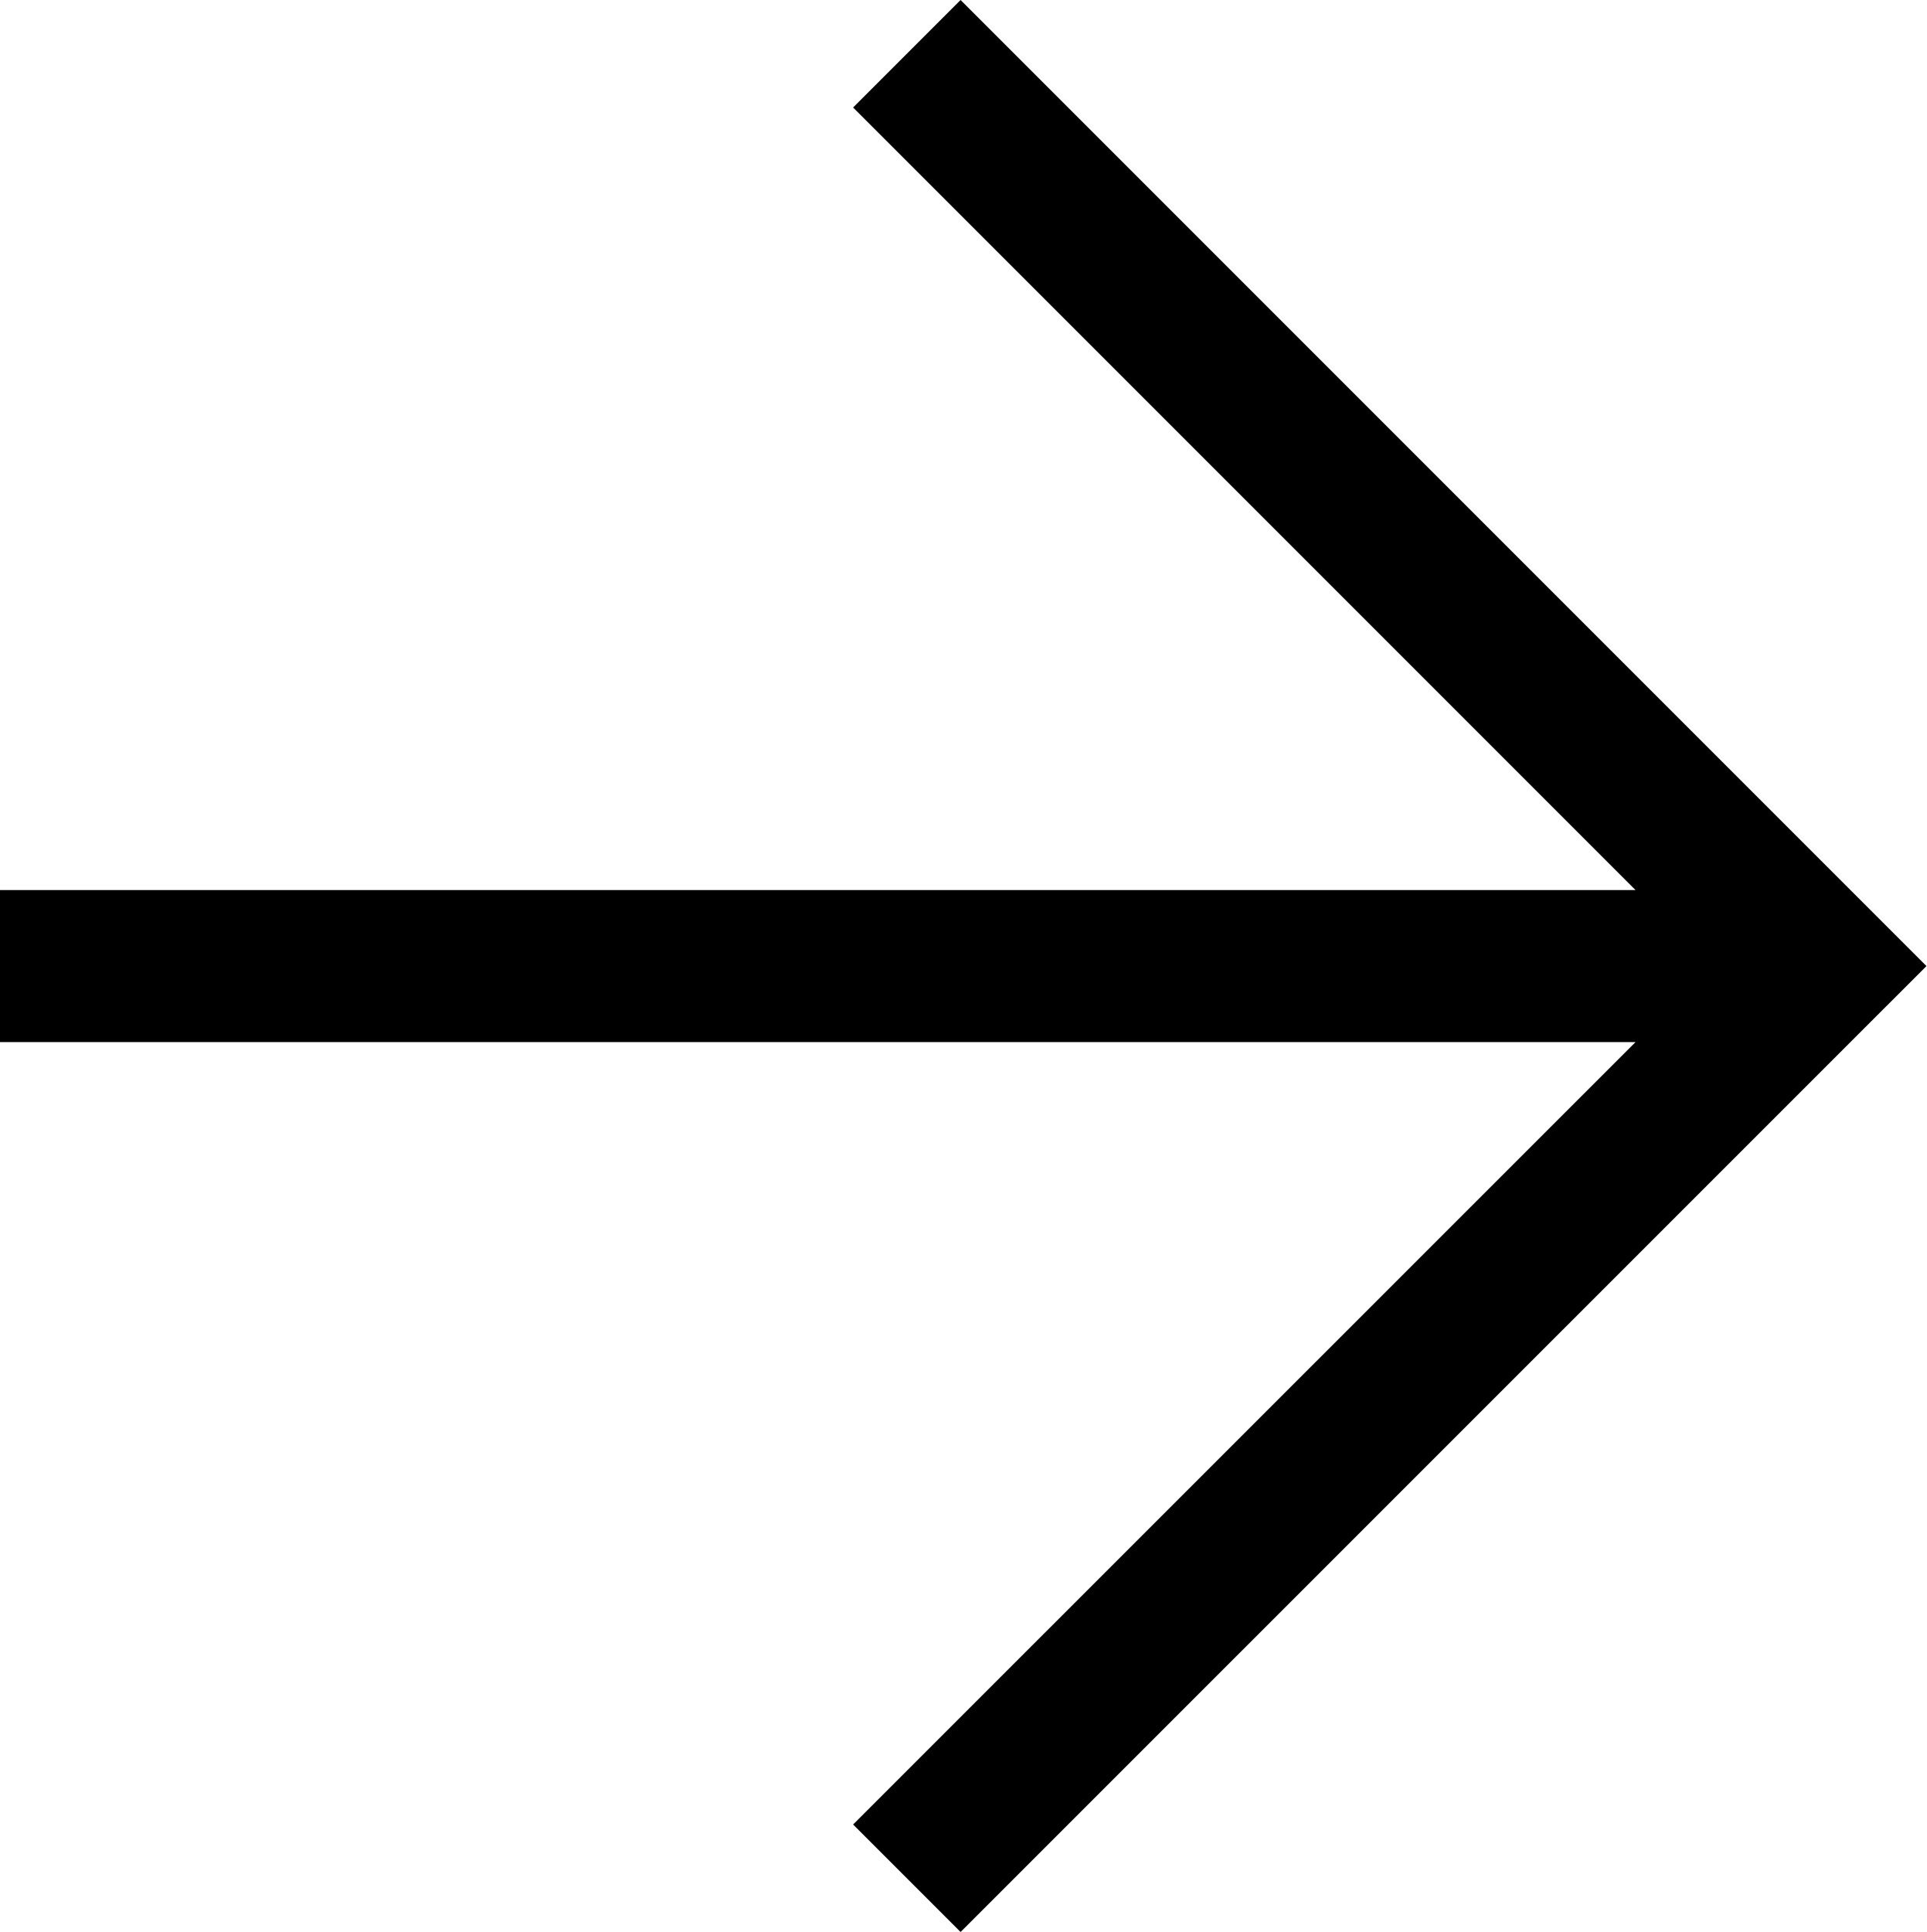
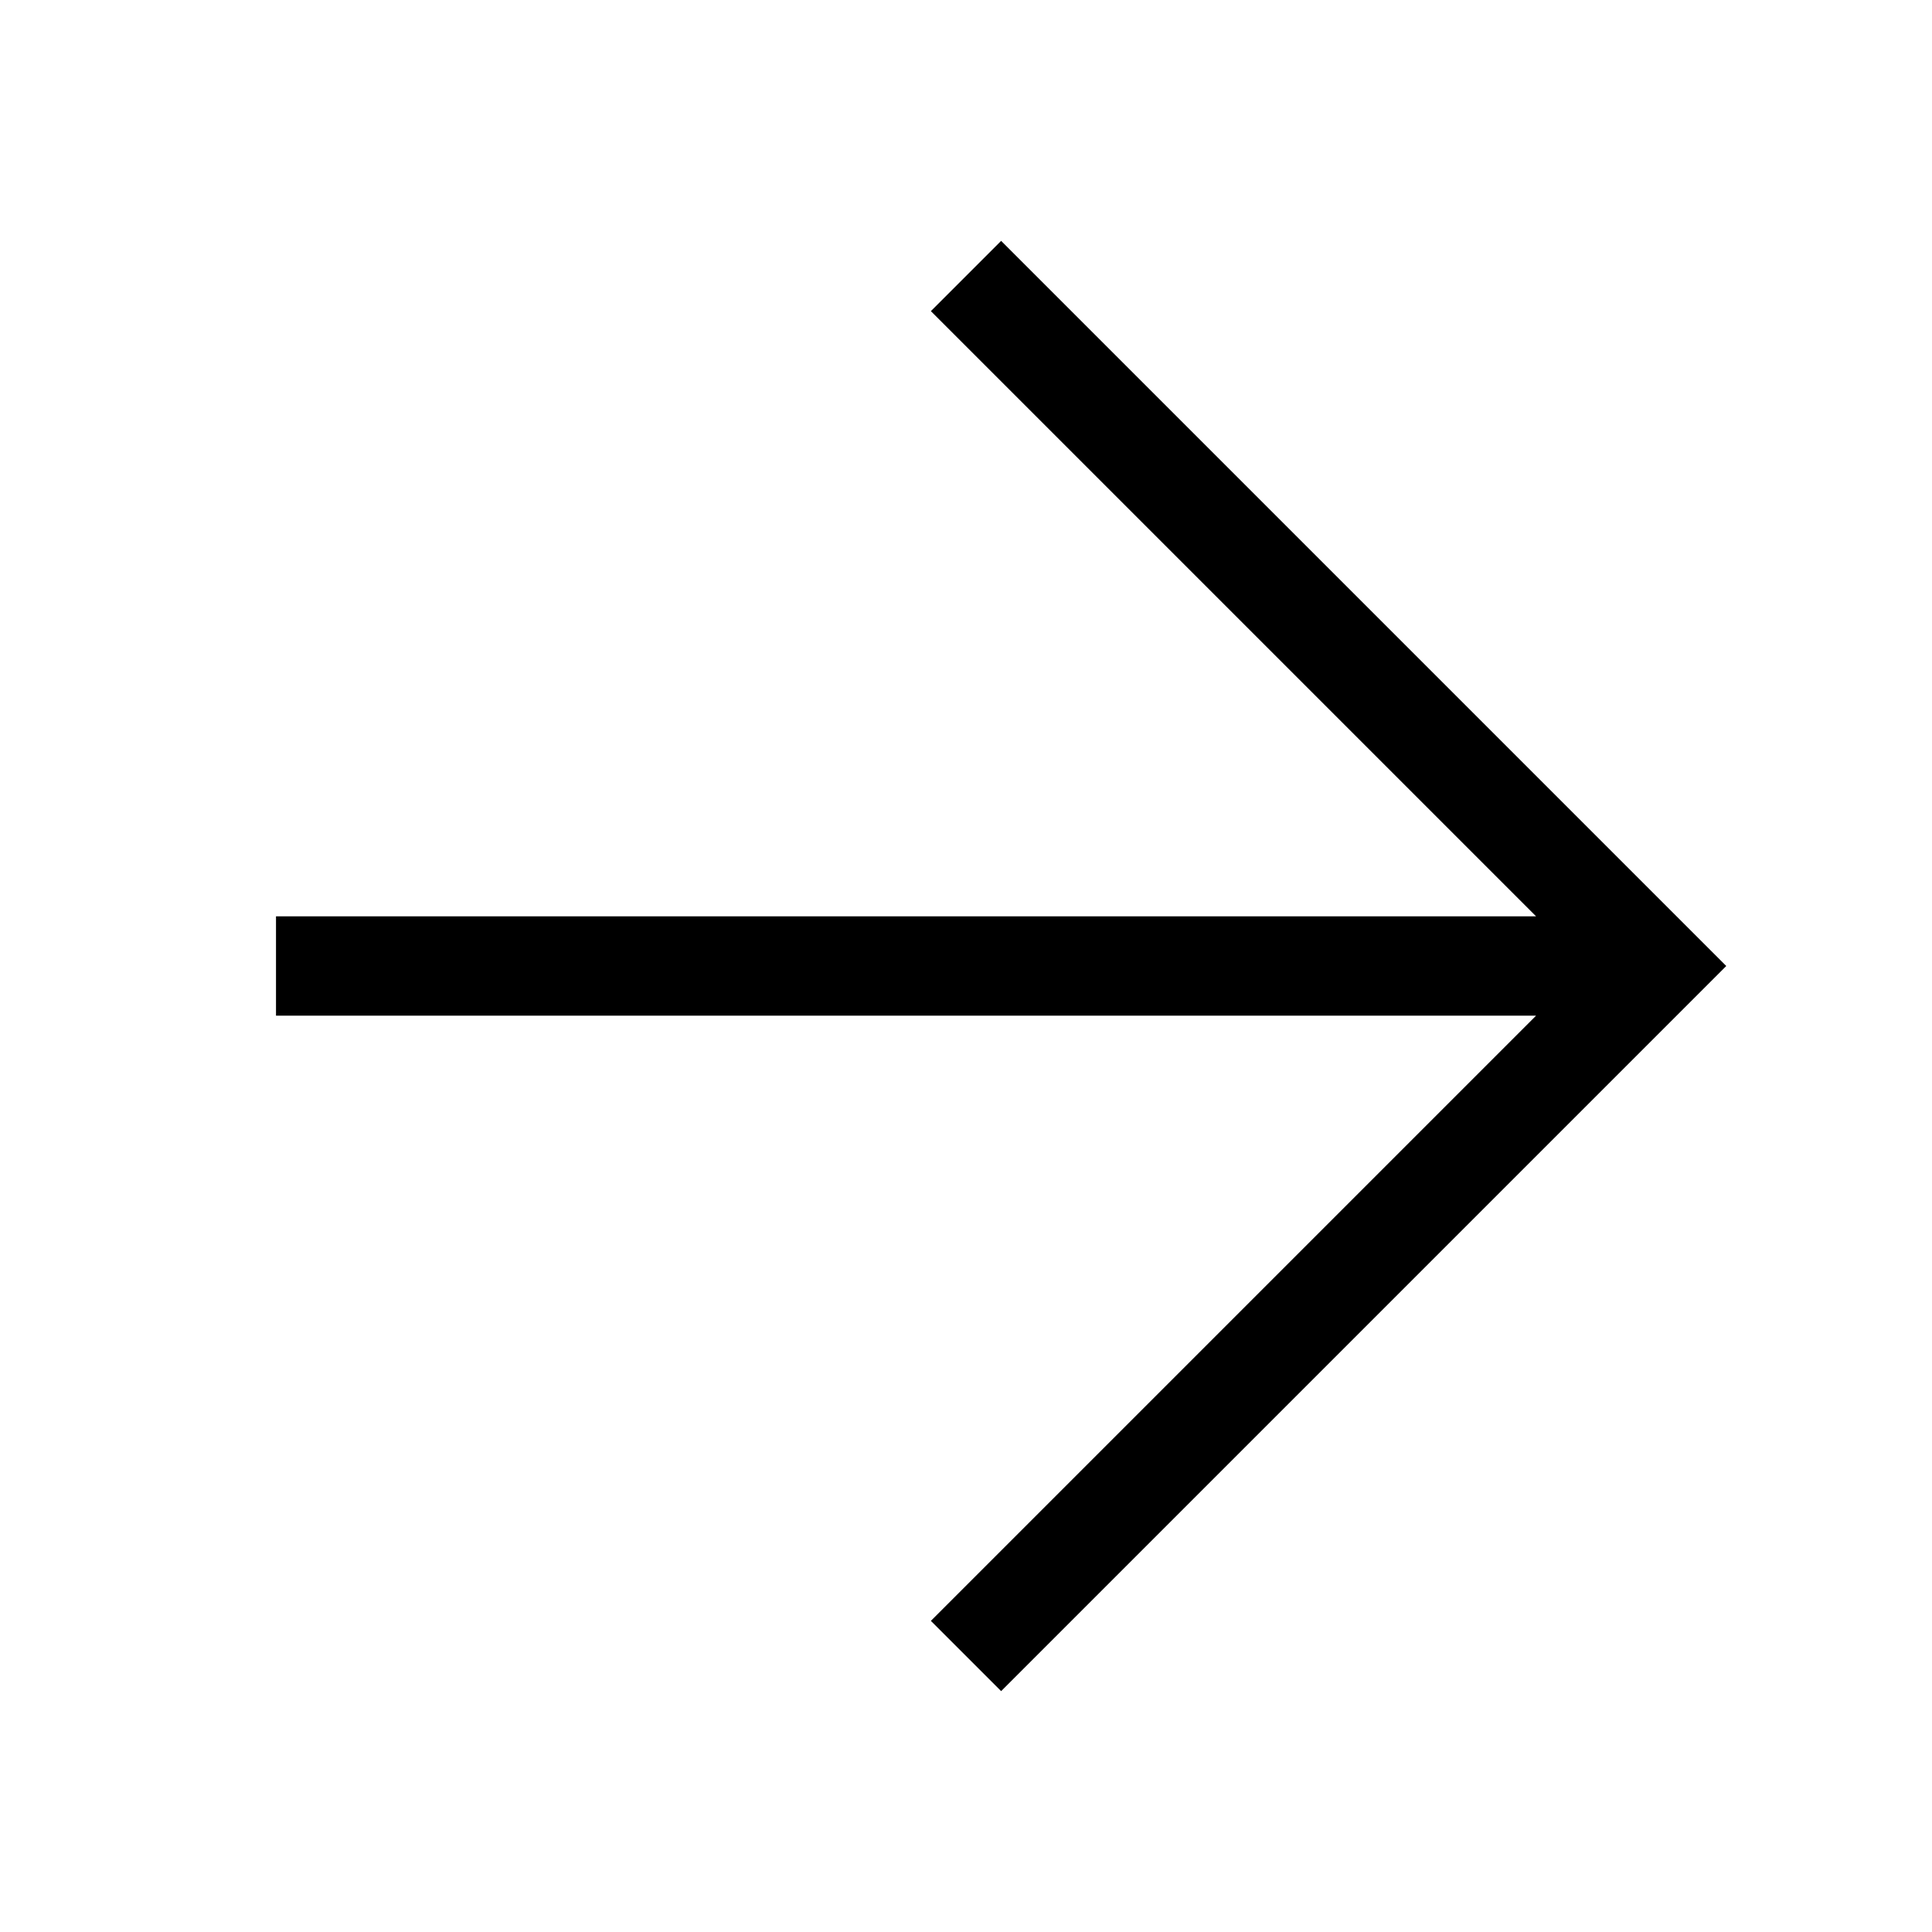
- <svg xmlns="http://www.w3.org/2000/svg" version="1.1" id="XMLID_1_" x="0px" y="0px" viewBox="0 0 12.673 12.707" enable-background="new 0 0 12.673 12.707" xml:space="preserve">
-   <polygon id="arrow" fill="#000" points="6.319,0 5.612,0.707 10.759,5.854 0,5.854 0,6.854 10.759,6.854 5.612,12  6.319,12.707 12.673,6.354 " />
+ <svg xmlns="http://www.w3.org/2000/svg" version="1.1" id="XMLID_1_" x="0px" y="0px" viewBox="0 0 700 700" enable-background="new 0 0 700 700" xml:space="preserve">
+   <g id="arrow-thin">
+     <polygon points="362.728,87.272 337.272,112.728 556.544,332 100,332 100,368 556.544,368 337.272,587.273 362.728,612.727    625.456,350  " />
+     <rect x="0" y="0" transform="matrix(-1 -4.488244e-11 4.488244e-11 -1 700 700)" fill="none" width="700" height="700" />
+   </g>
</svg>
